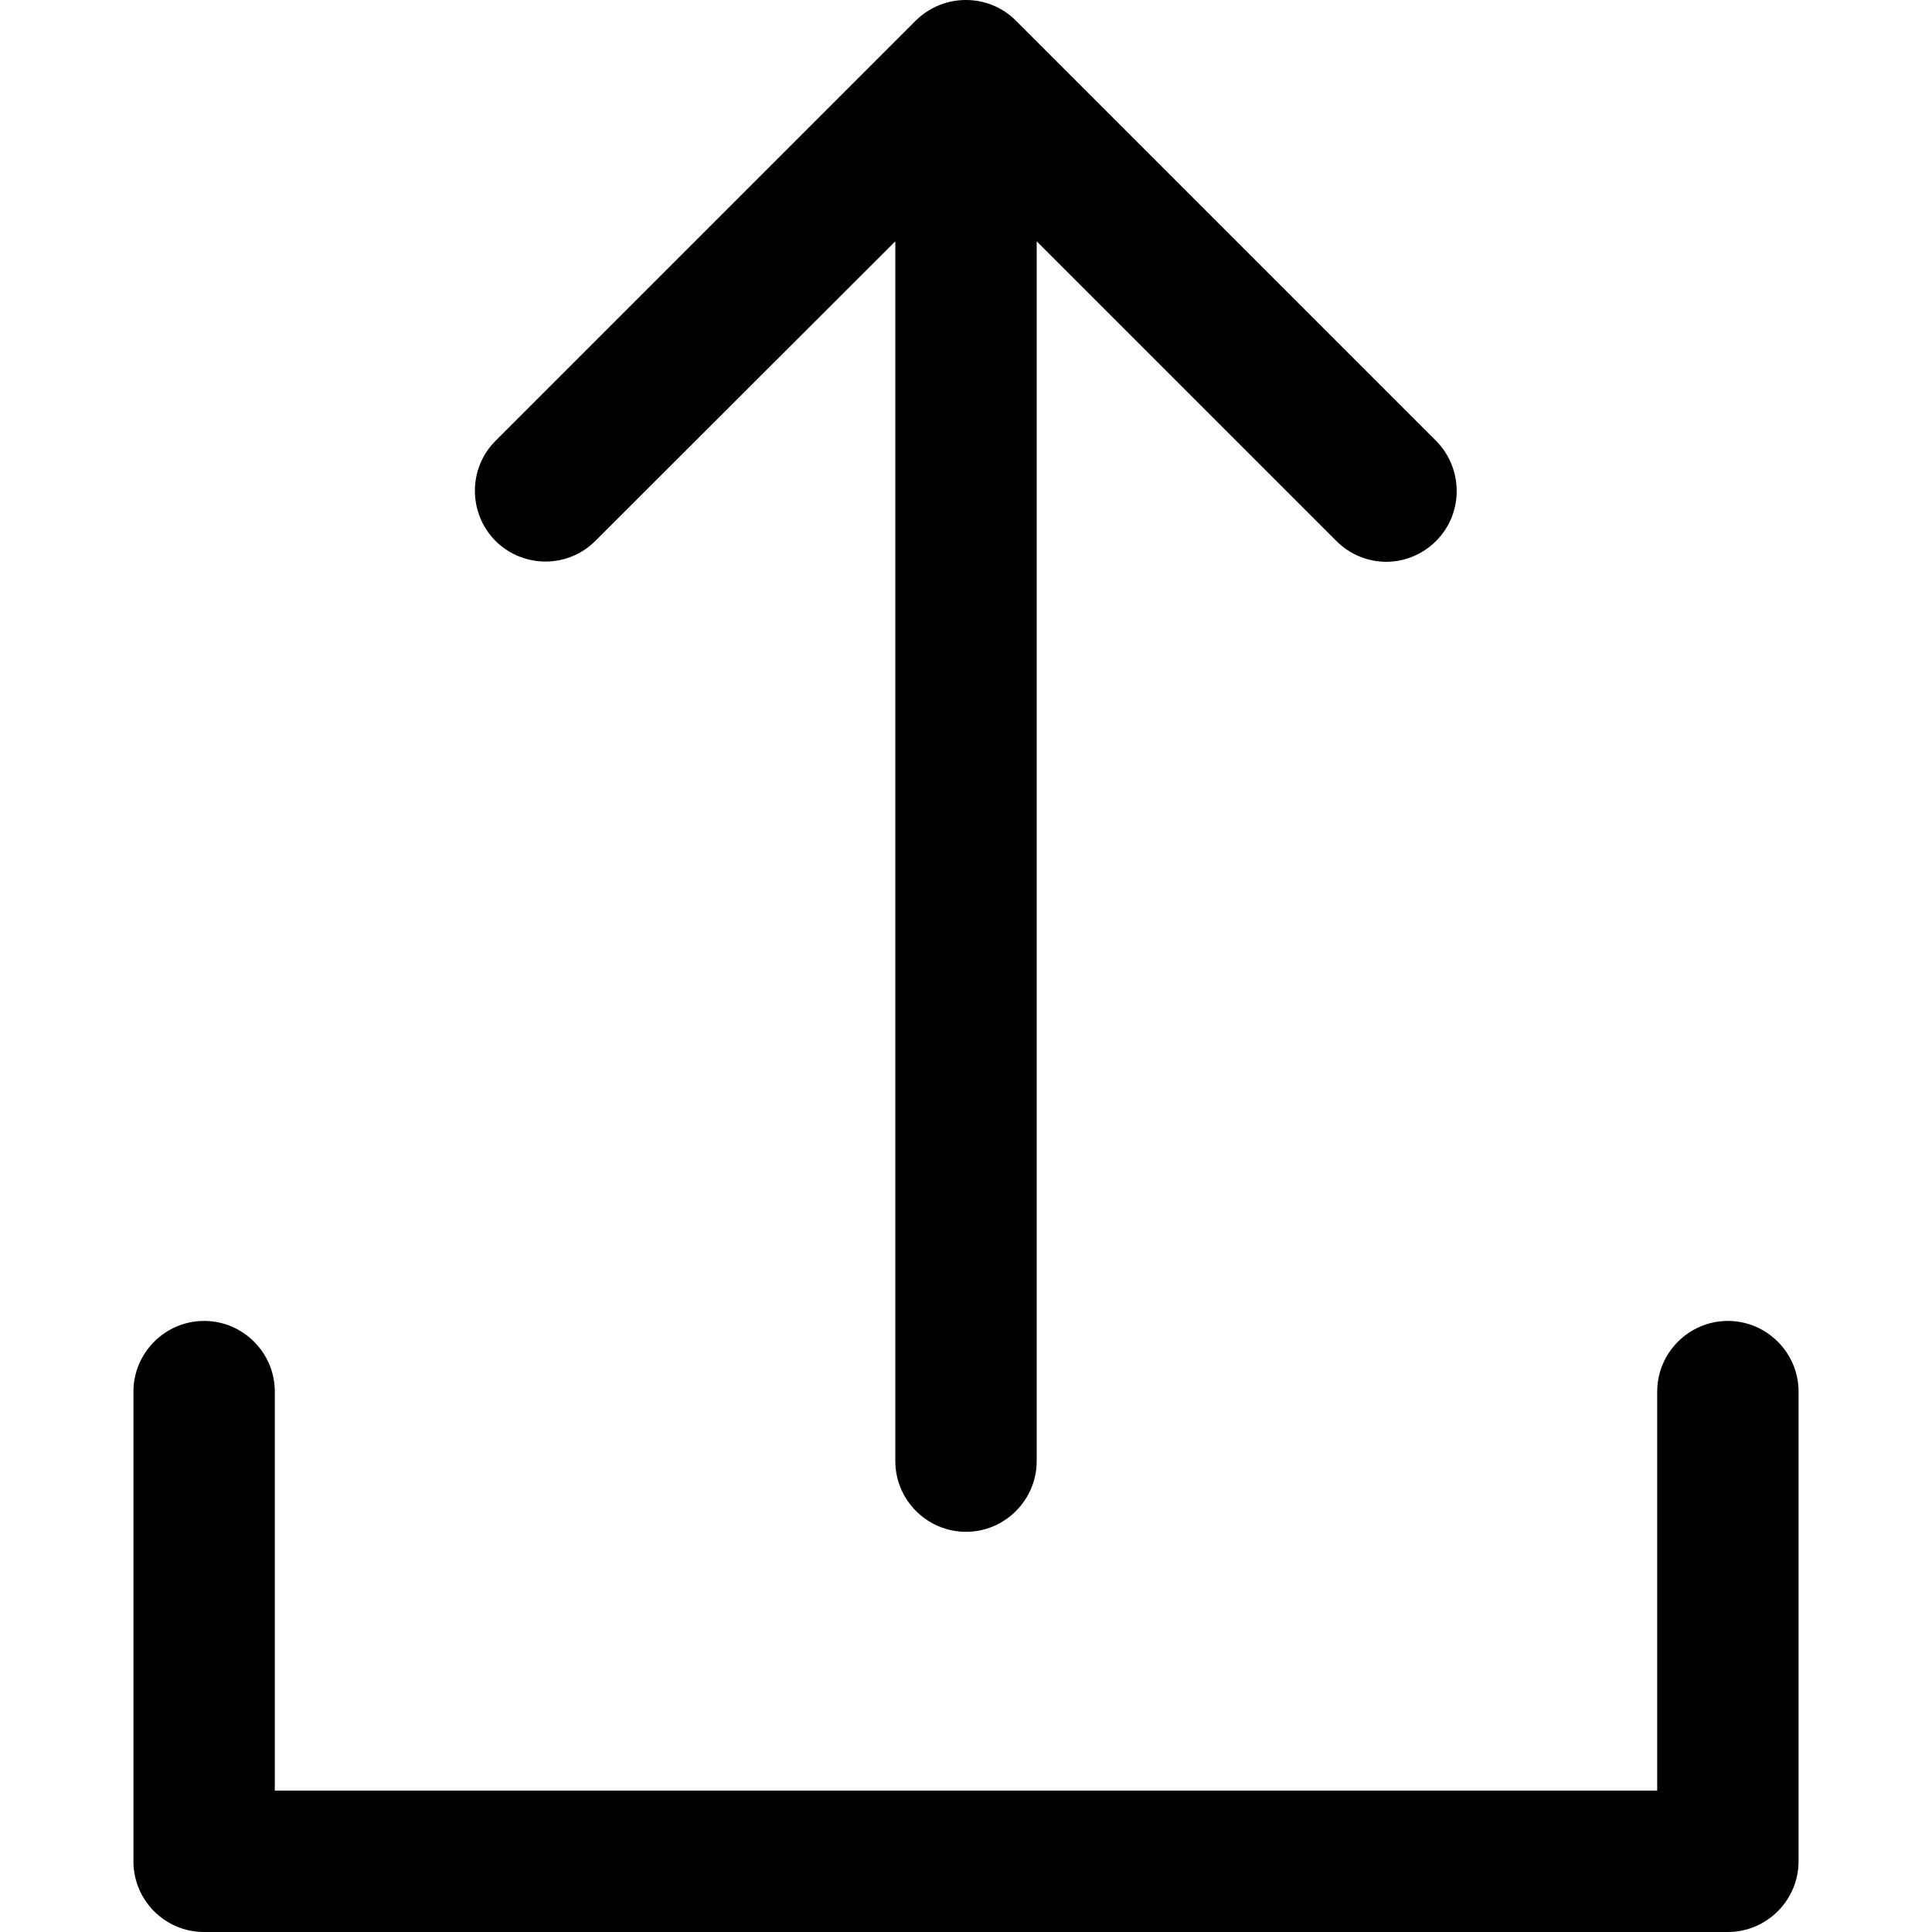
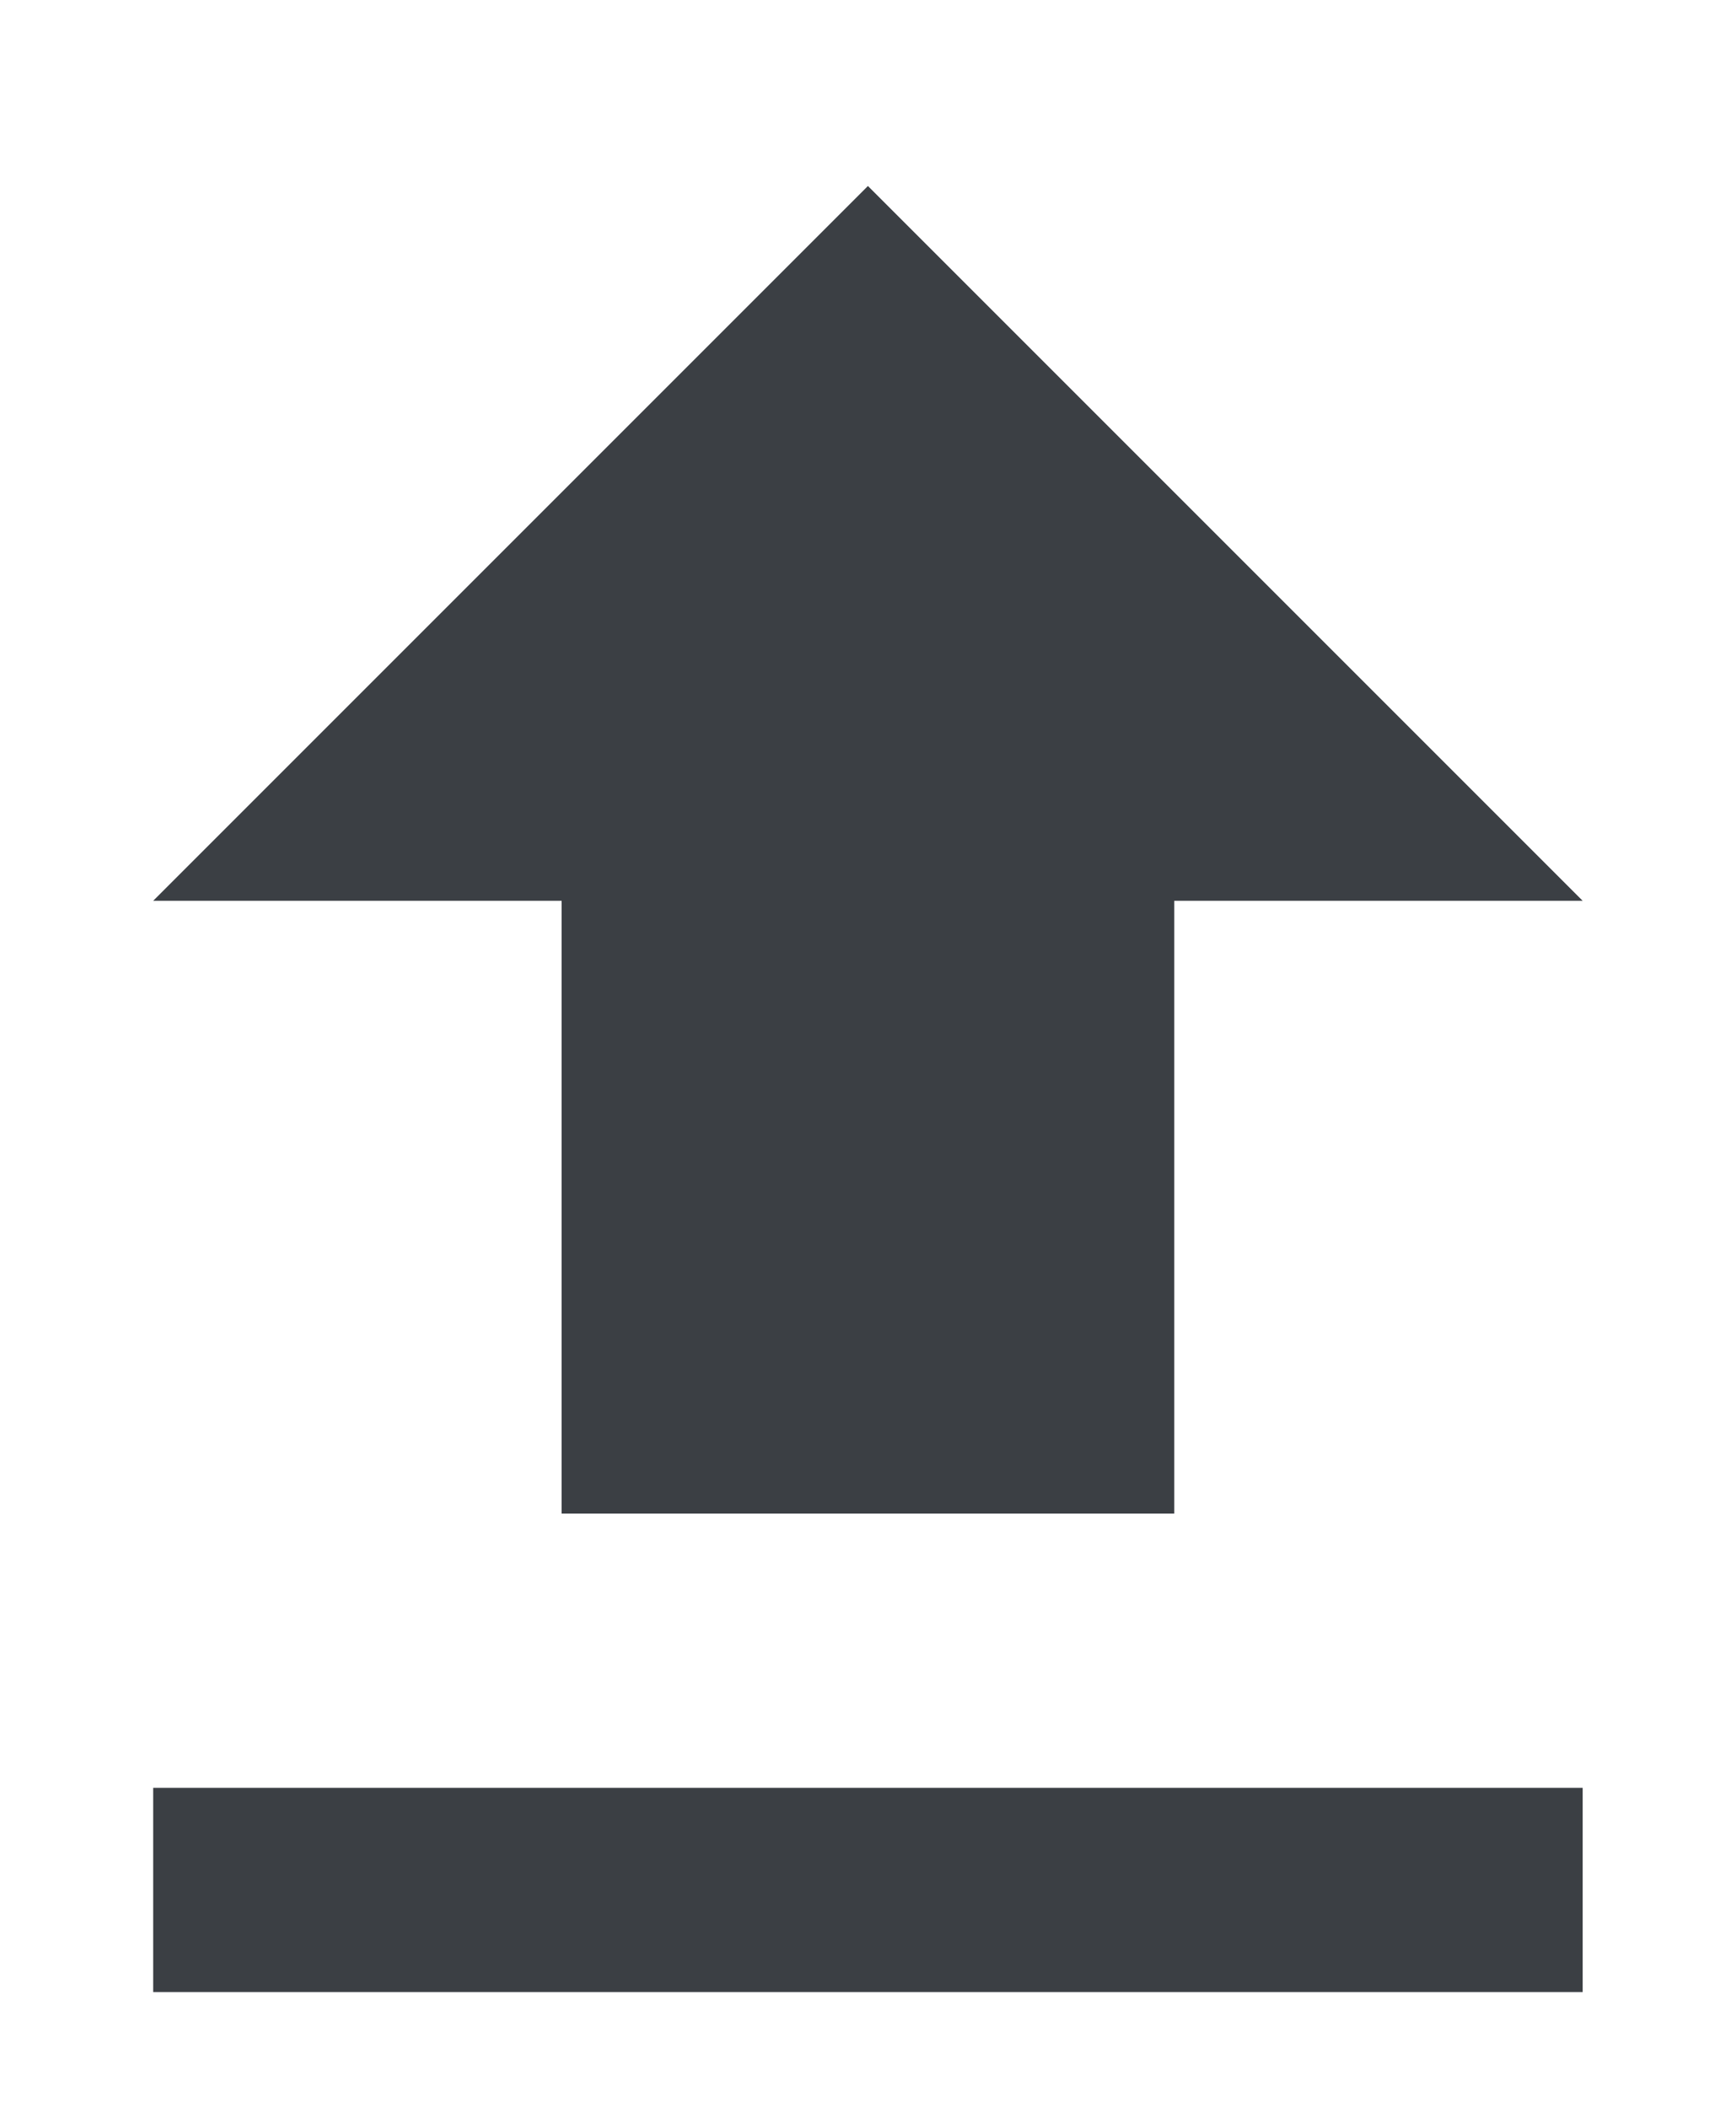
- <svg xmlns="http://www.w3.org/2000/svg" version="1.1" id="Layer_1" x="0px" y="0px" width="17" viewBox="0 0 491.95 491.95" style="enable-background:new 0 0 491.95 491.95;" xml:space="preserve">
+ <svg xmlns="http://www.w3.org/2000/svg" version="1.1" id="Capa_1" x="0px" y="0px" width="14" height="17" viewBox="0 0 433.5 433.5" style="enable-background:new 0 0 433.5 433.5;" xml:space="preserve">
  <g>
-     <g>
-       <path d="M365.675,112.25l-107-107c-7-7-18.4-7-25.5,0l-107,107c-7,7-7,18.4,0,25.5c7.1,7,18.5,7,25.5-0.1l76.3-76.2v310.6    c0,9.9,8.1,18,18,18c9.9,0,18-8.1,18-18V61.45l76.3,76.3c3.5,3.5,8.1,5.3,12.7,5.3c4.6,0,9.2-1.8,12.7-5.3    C372.675,130.75,372.675,119.35,365.675,112.25z" />
+     <g id="file-upload">
+       <polygon fill="#3b3f44" points="140.25,331.5 293.25,331.5 293.25,178.5 395.25,178.5 216.75,0 38.25,178.5 140.25,178.5   " />
+       <rect fill="#3b3f44" x="38.25" y="400" width="357" height="51" />
    </g>
  </g>
-   <g>
-     <g>
-       <path d="M439.975,336.35c-9.9,0-18,8.1-18,18v101.6h-352v-101.6c0-9.9-8.1-18-18-18s-18,8.1-18,18v119.6c0,9.9,8,18,18,18h388    c9.9,0,18-8.1,18-18v-119.6C457.975,344.45,449.875,336.35,439.975,336.35z" />
-     </g>
-   </g>
-   <g>
- </g>
-   <g>
- </g>
-   <g>
- </g>
-   <g>
- </g>
-   <g>
- </g>
-   <g>
- </g>
-   <g>
- </g>
-   <g>
- </g>
-   <g>
- </g>
-   <g>
- </g>
-   <g>
- </g>
-   <g>
- </g>
-   <g>
- </g>
-   <g>
- </g>
-   <g>
- </g>
</svg>
